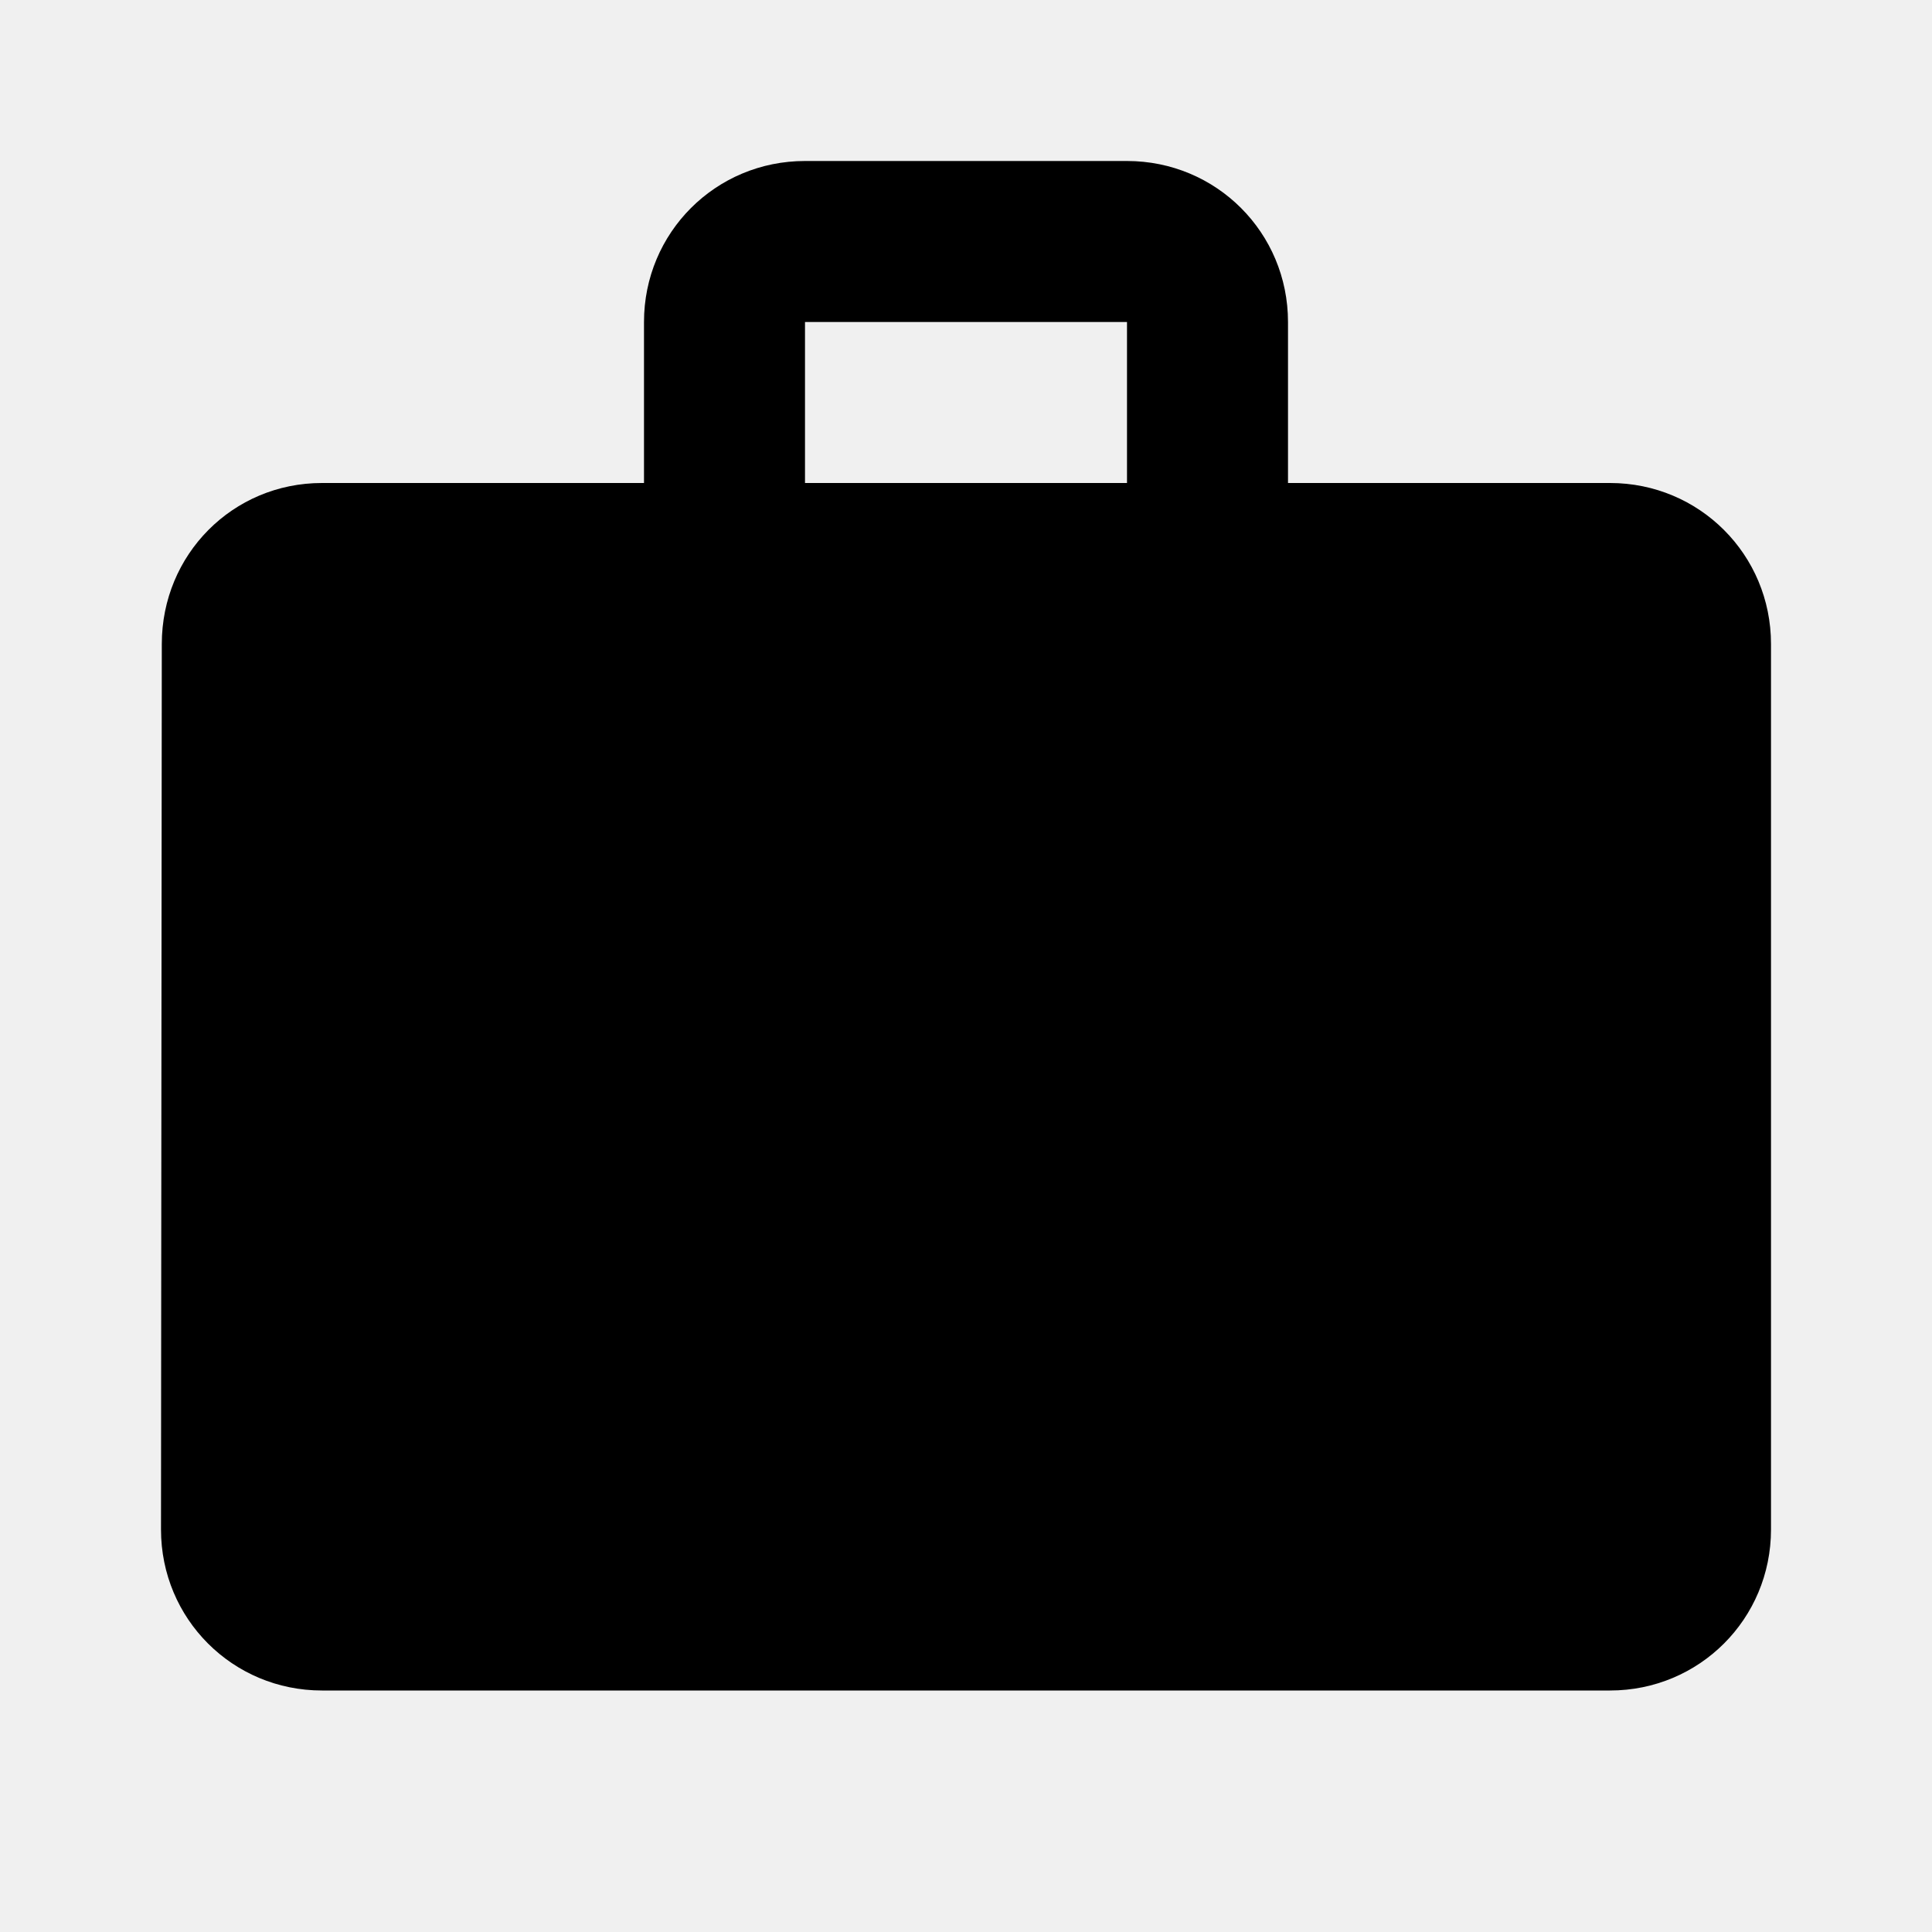
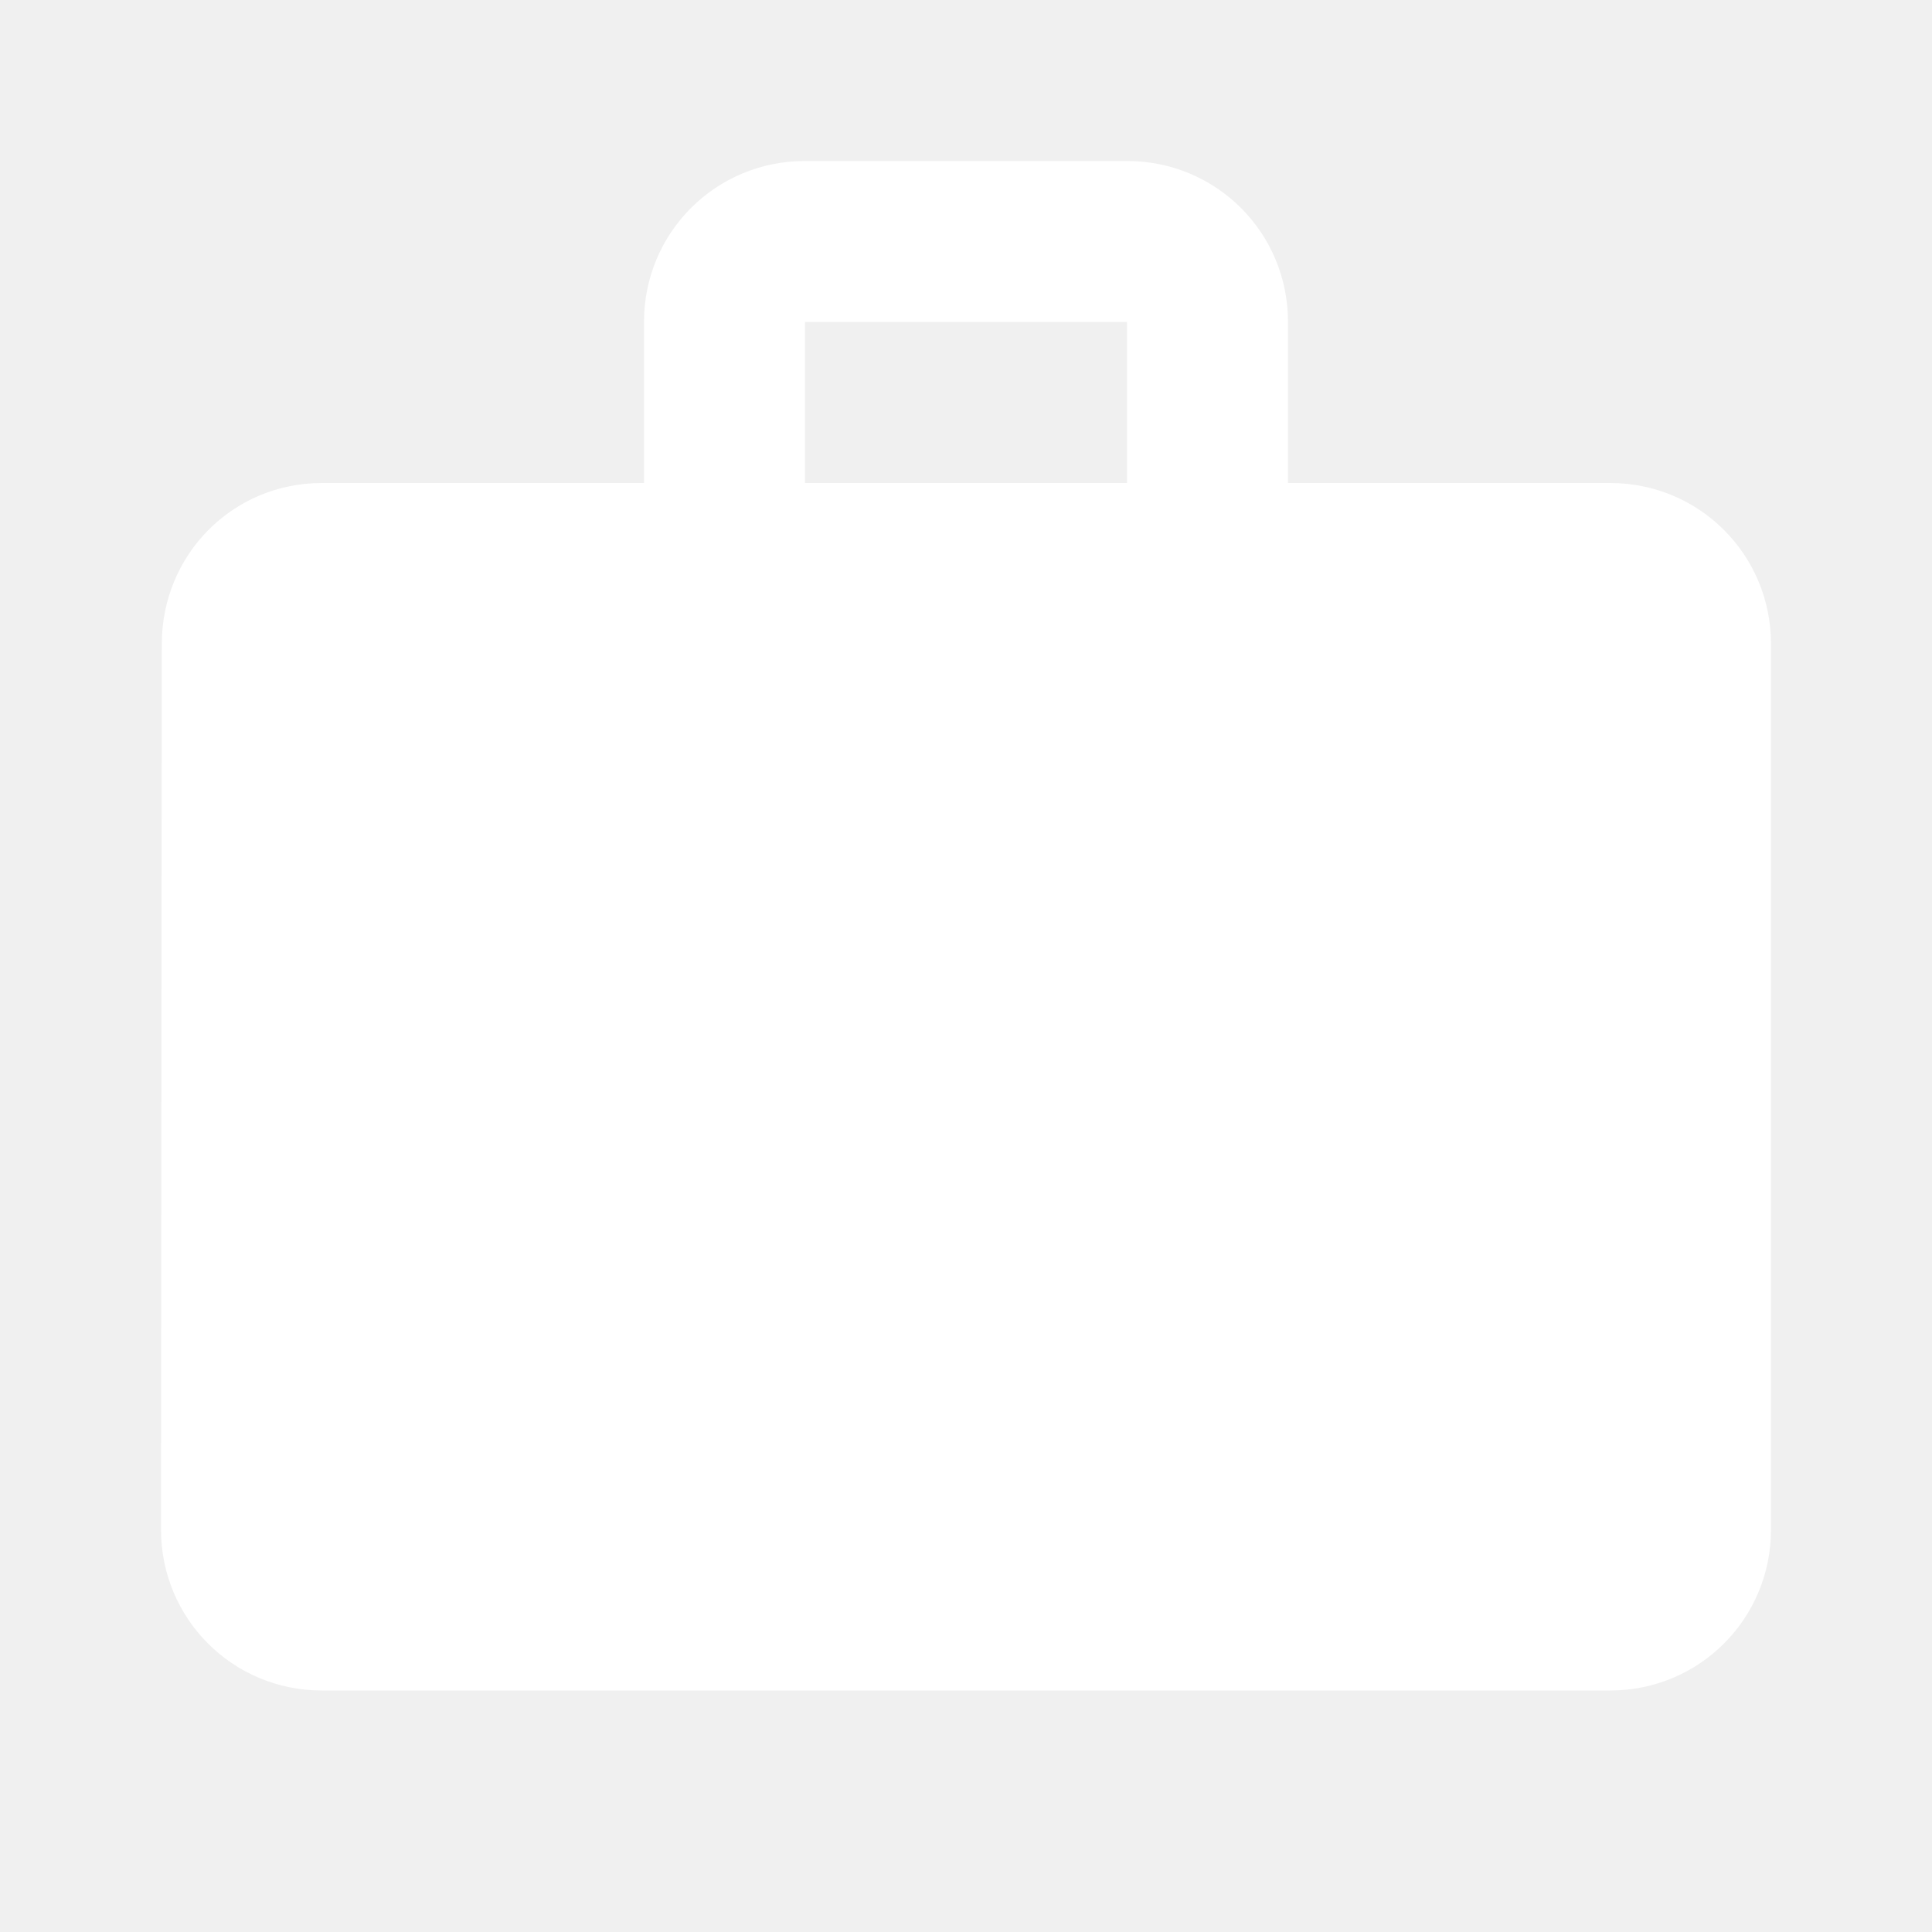
- <svg xmlns="http://www.w3.org/2000/svg" viewBox="0 0 24 24">
-   <path d="M0 0h24v24H0z" fill="none" />
-   <path d="M20 6h-4V4c0-1.11-.89-2-2-2h-4c-1.11 0-2 .89-2 2v2H4c-1.11 0-1.99.89-1.99 2L2 19c0 1.11.89 2 2 2h16c1.11 0 2-.89 2-2V8c0-1.11-.89-2-2-2zm-6 0h-4V4h4v2z" />
+ <svg xmlns="http://www.w3.org/2000/svg" viewBox="0 0 24 24" fill="none">
+   <path d="M0 0h24v24H0z" />
+   <path fill="white" d="M20 6h-4V4c0-1.11-.89-2-2-2h-4c-1.11 0-2 .89-2 2v2H4c-1.11 0-1.99.89-1.99 2L2 19c0 1.11.89 2 2 2h16c1.11 0 2-.89 2-2V8c0-1.11-.89-2-2-2zm-6 0h-4V4h4v2z" />
</svg>
